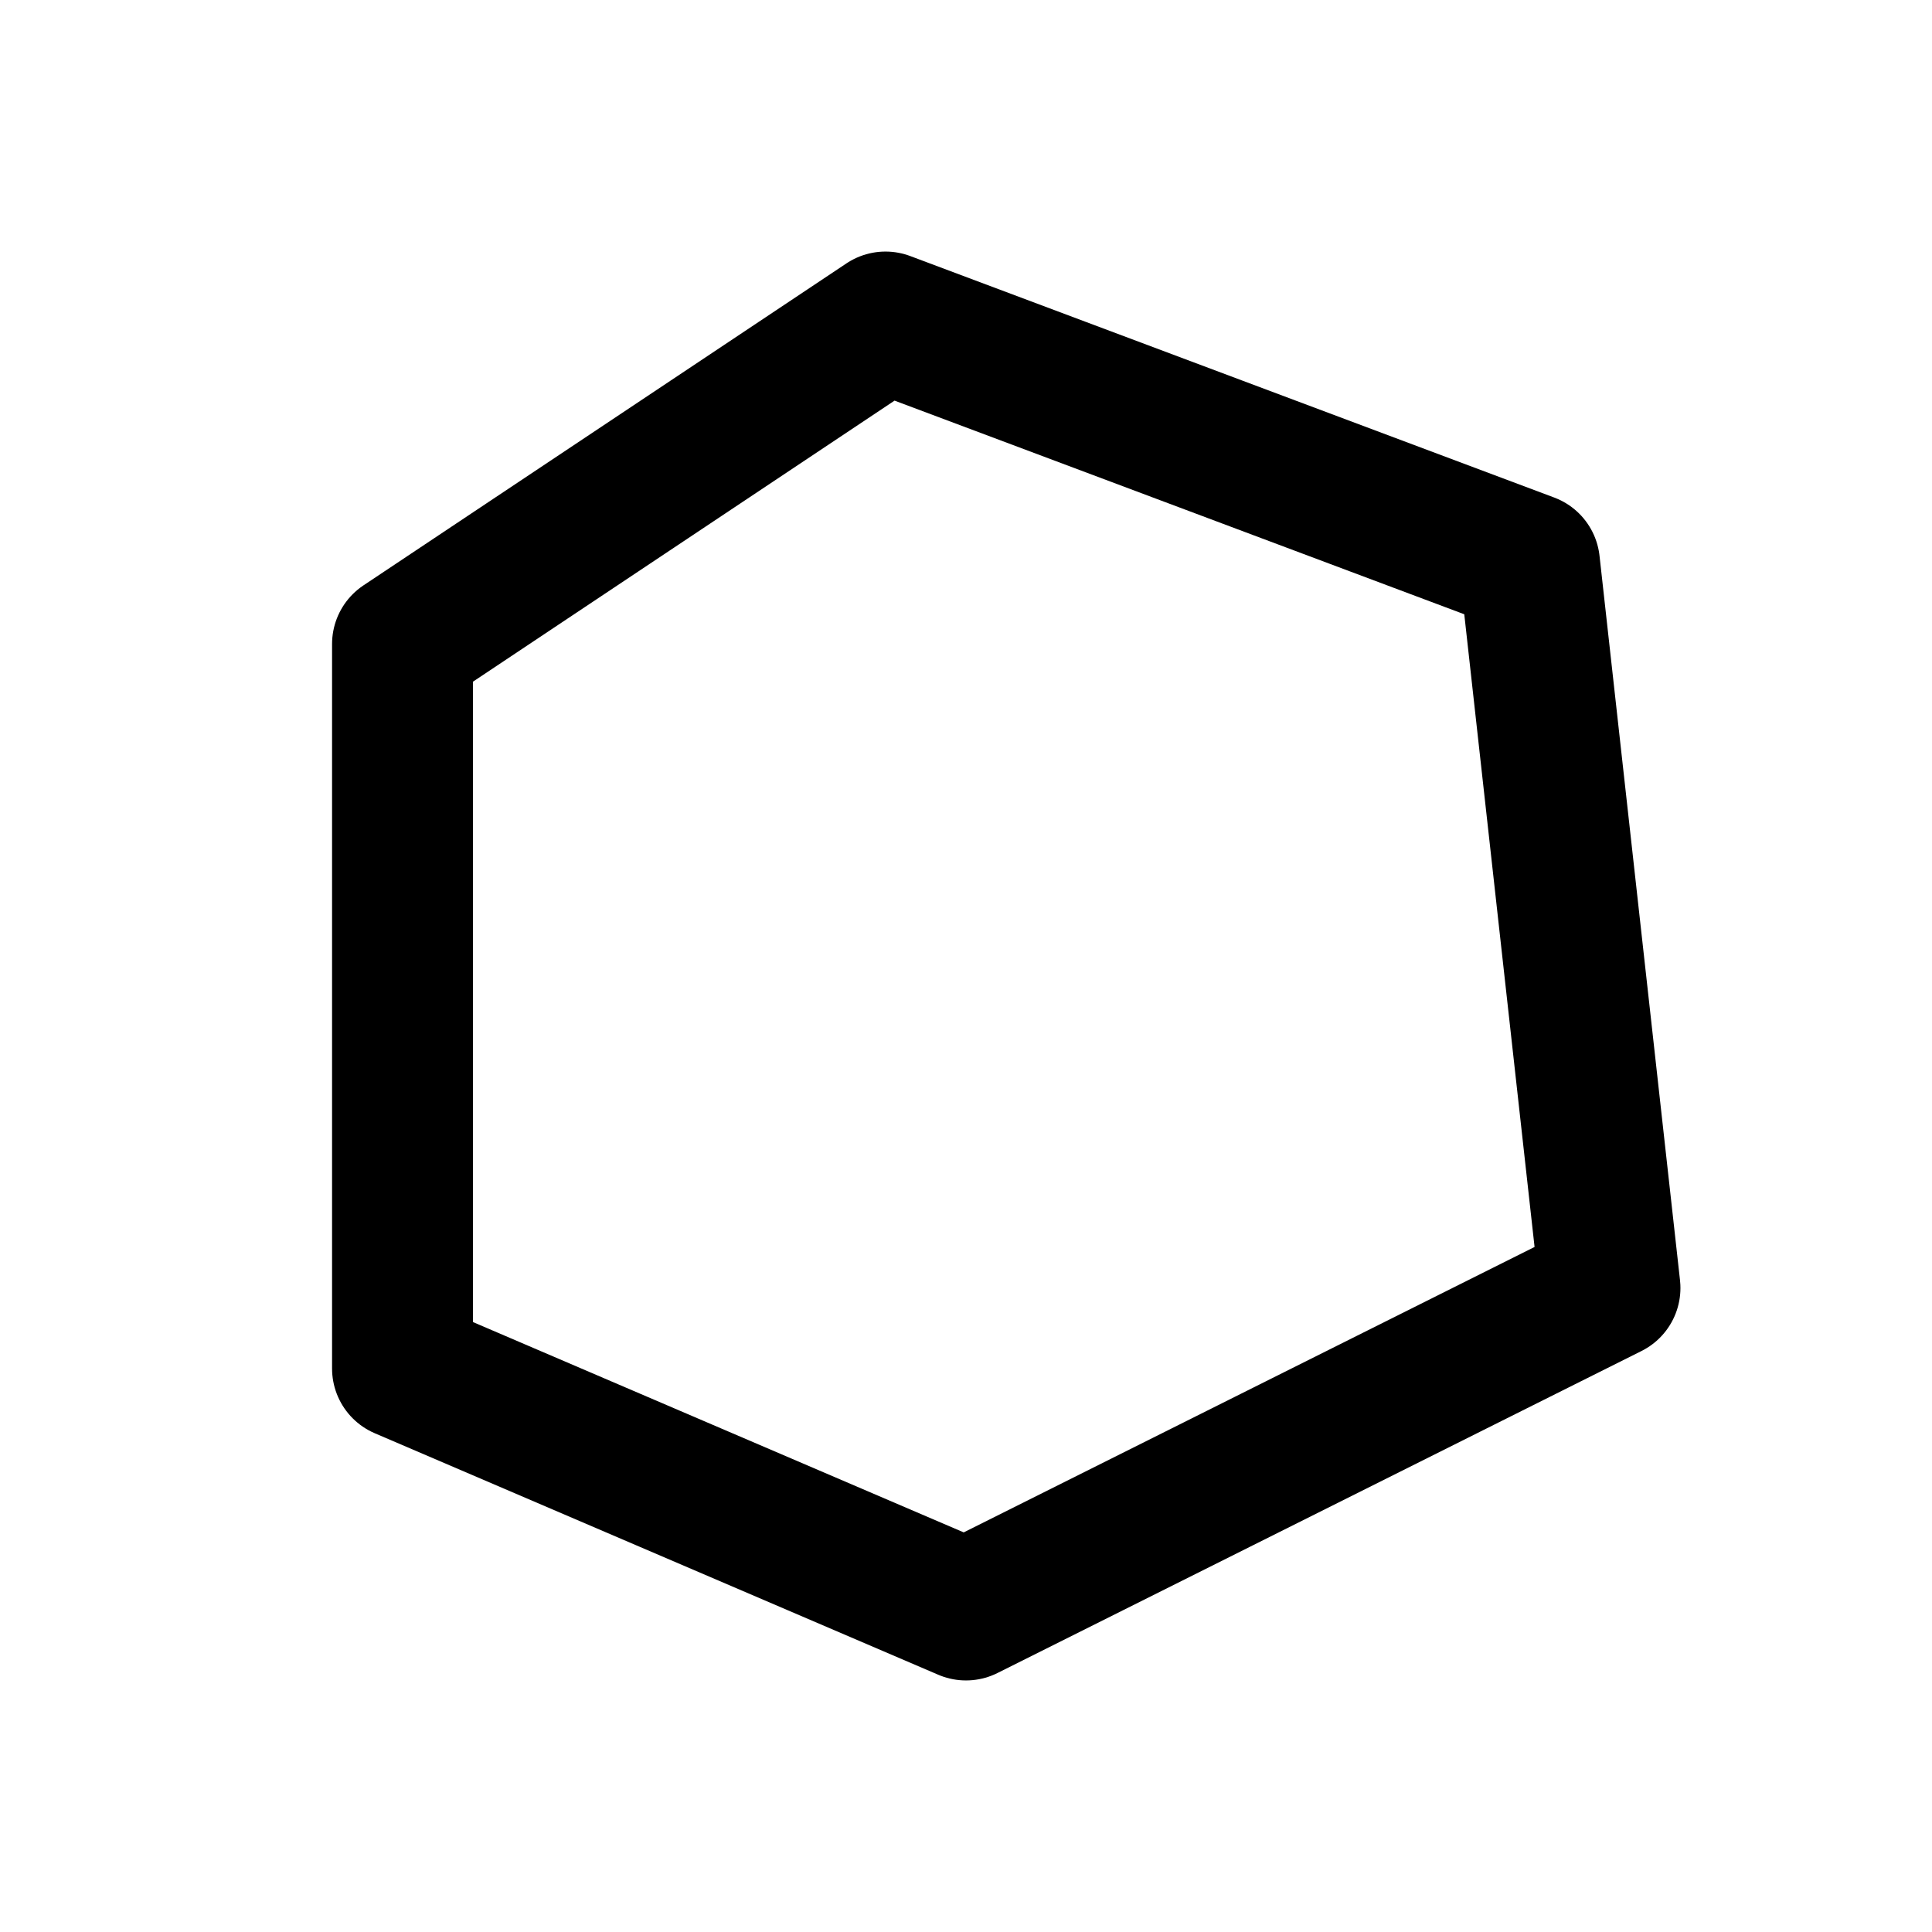
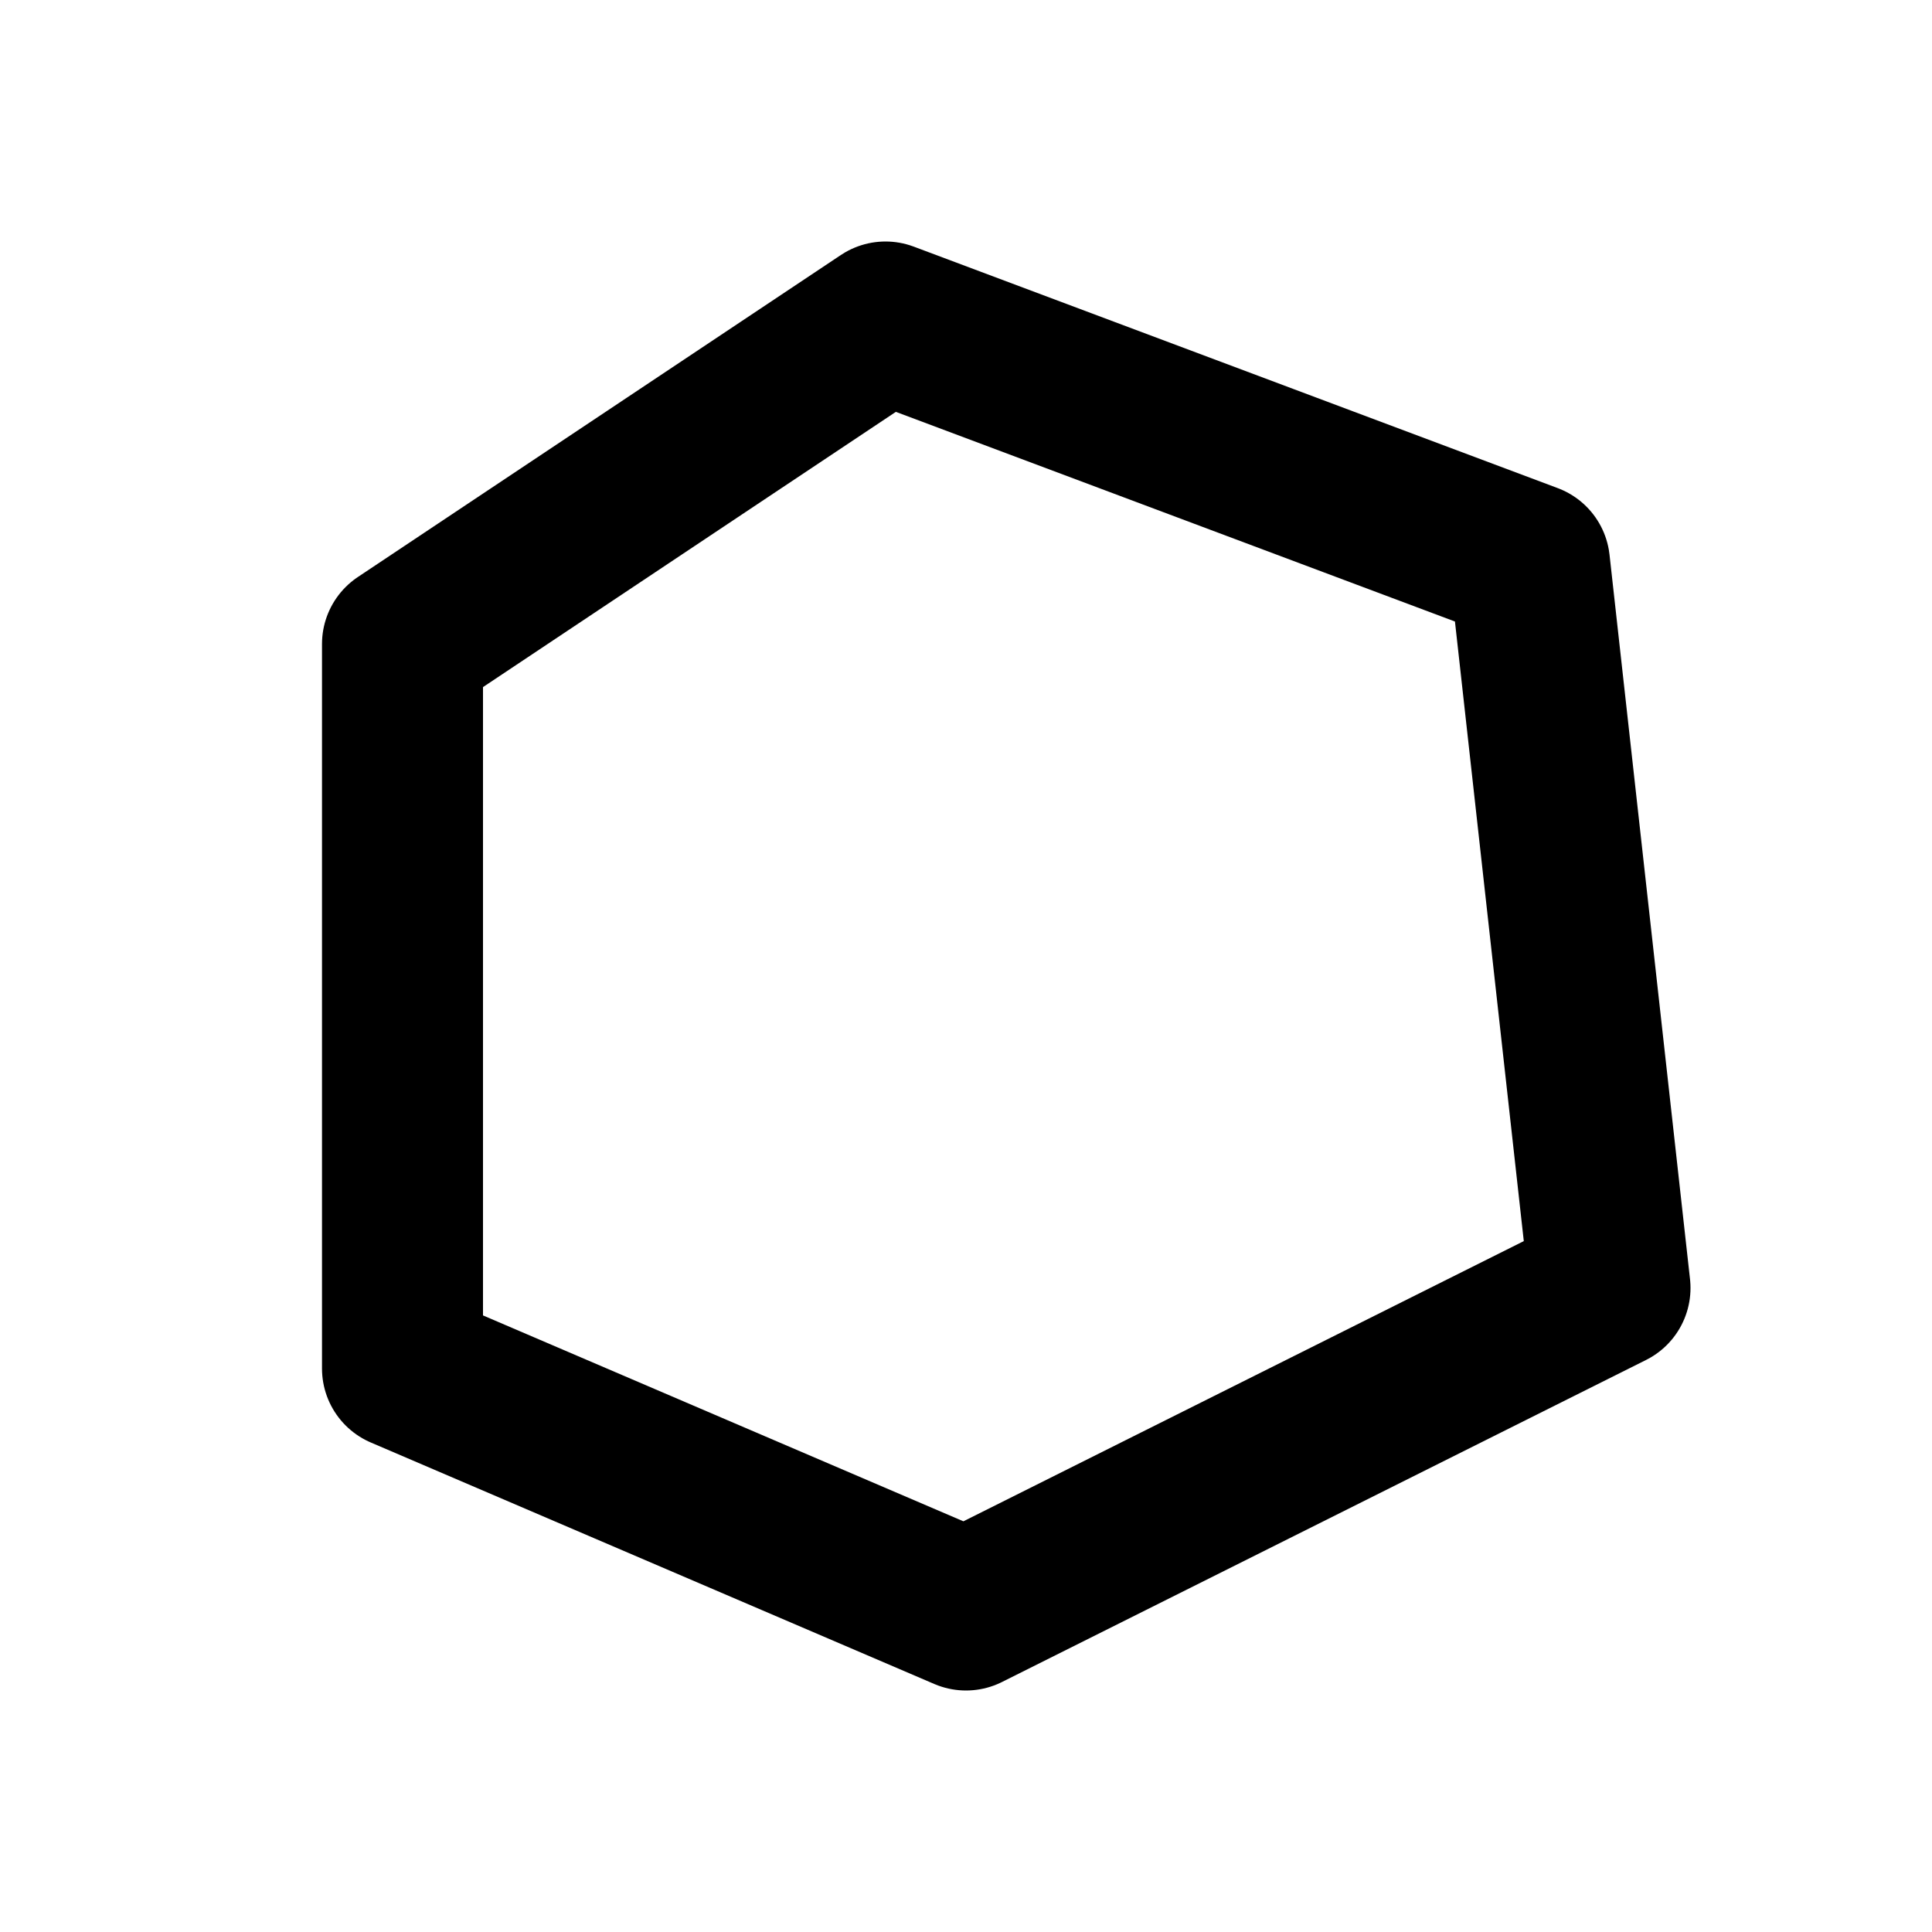
- <svg xmlns="http://www.w3.org/2000/svg" viewBox="0 0 24 24" fill="none" stroke="currentColor" stroke-width="1.75" stroke-linecap="round" stroke-linejoin="round">
+ <svg xmlns="http://www.w3.org/2000/svg" viewBox="0 0 24 24" fill="none" stroke="currentColor" stroke-width="2" stroke-linecap="round" stroke-linejoin="round">
  <path d="M5 8l6-4 8 3 1 9-8 4-7-3z" />
</svg>
